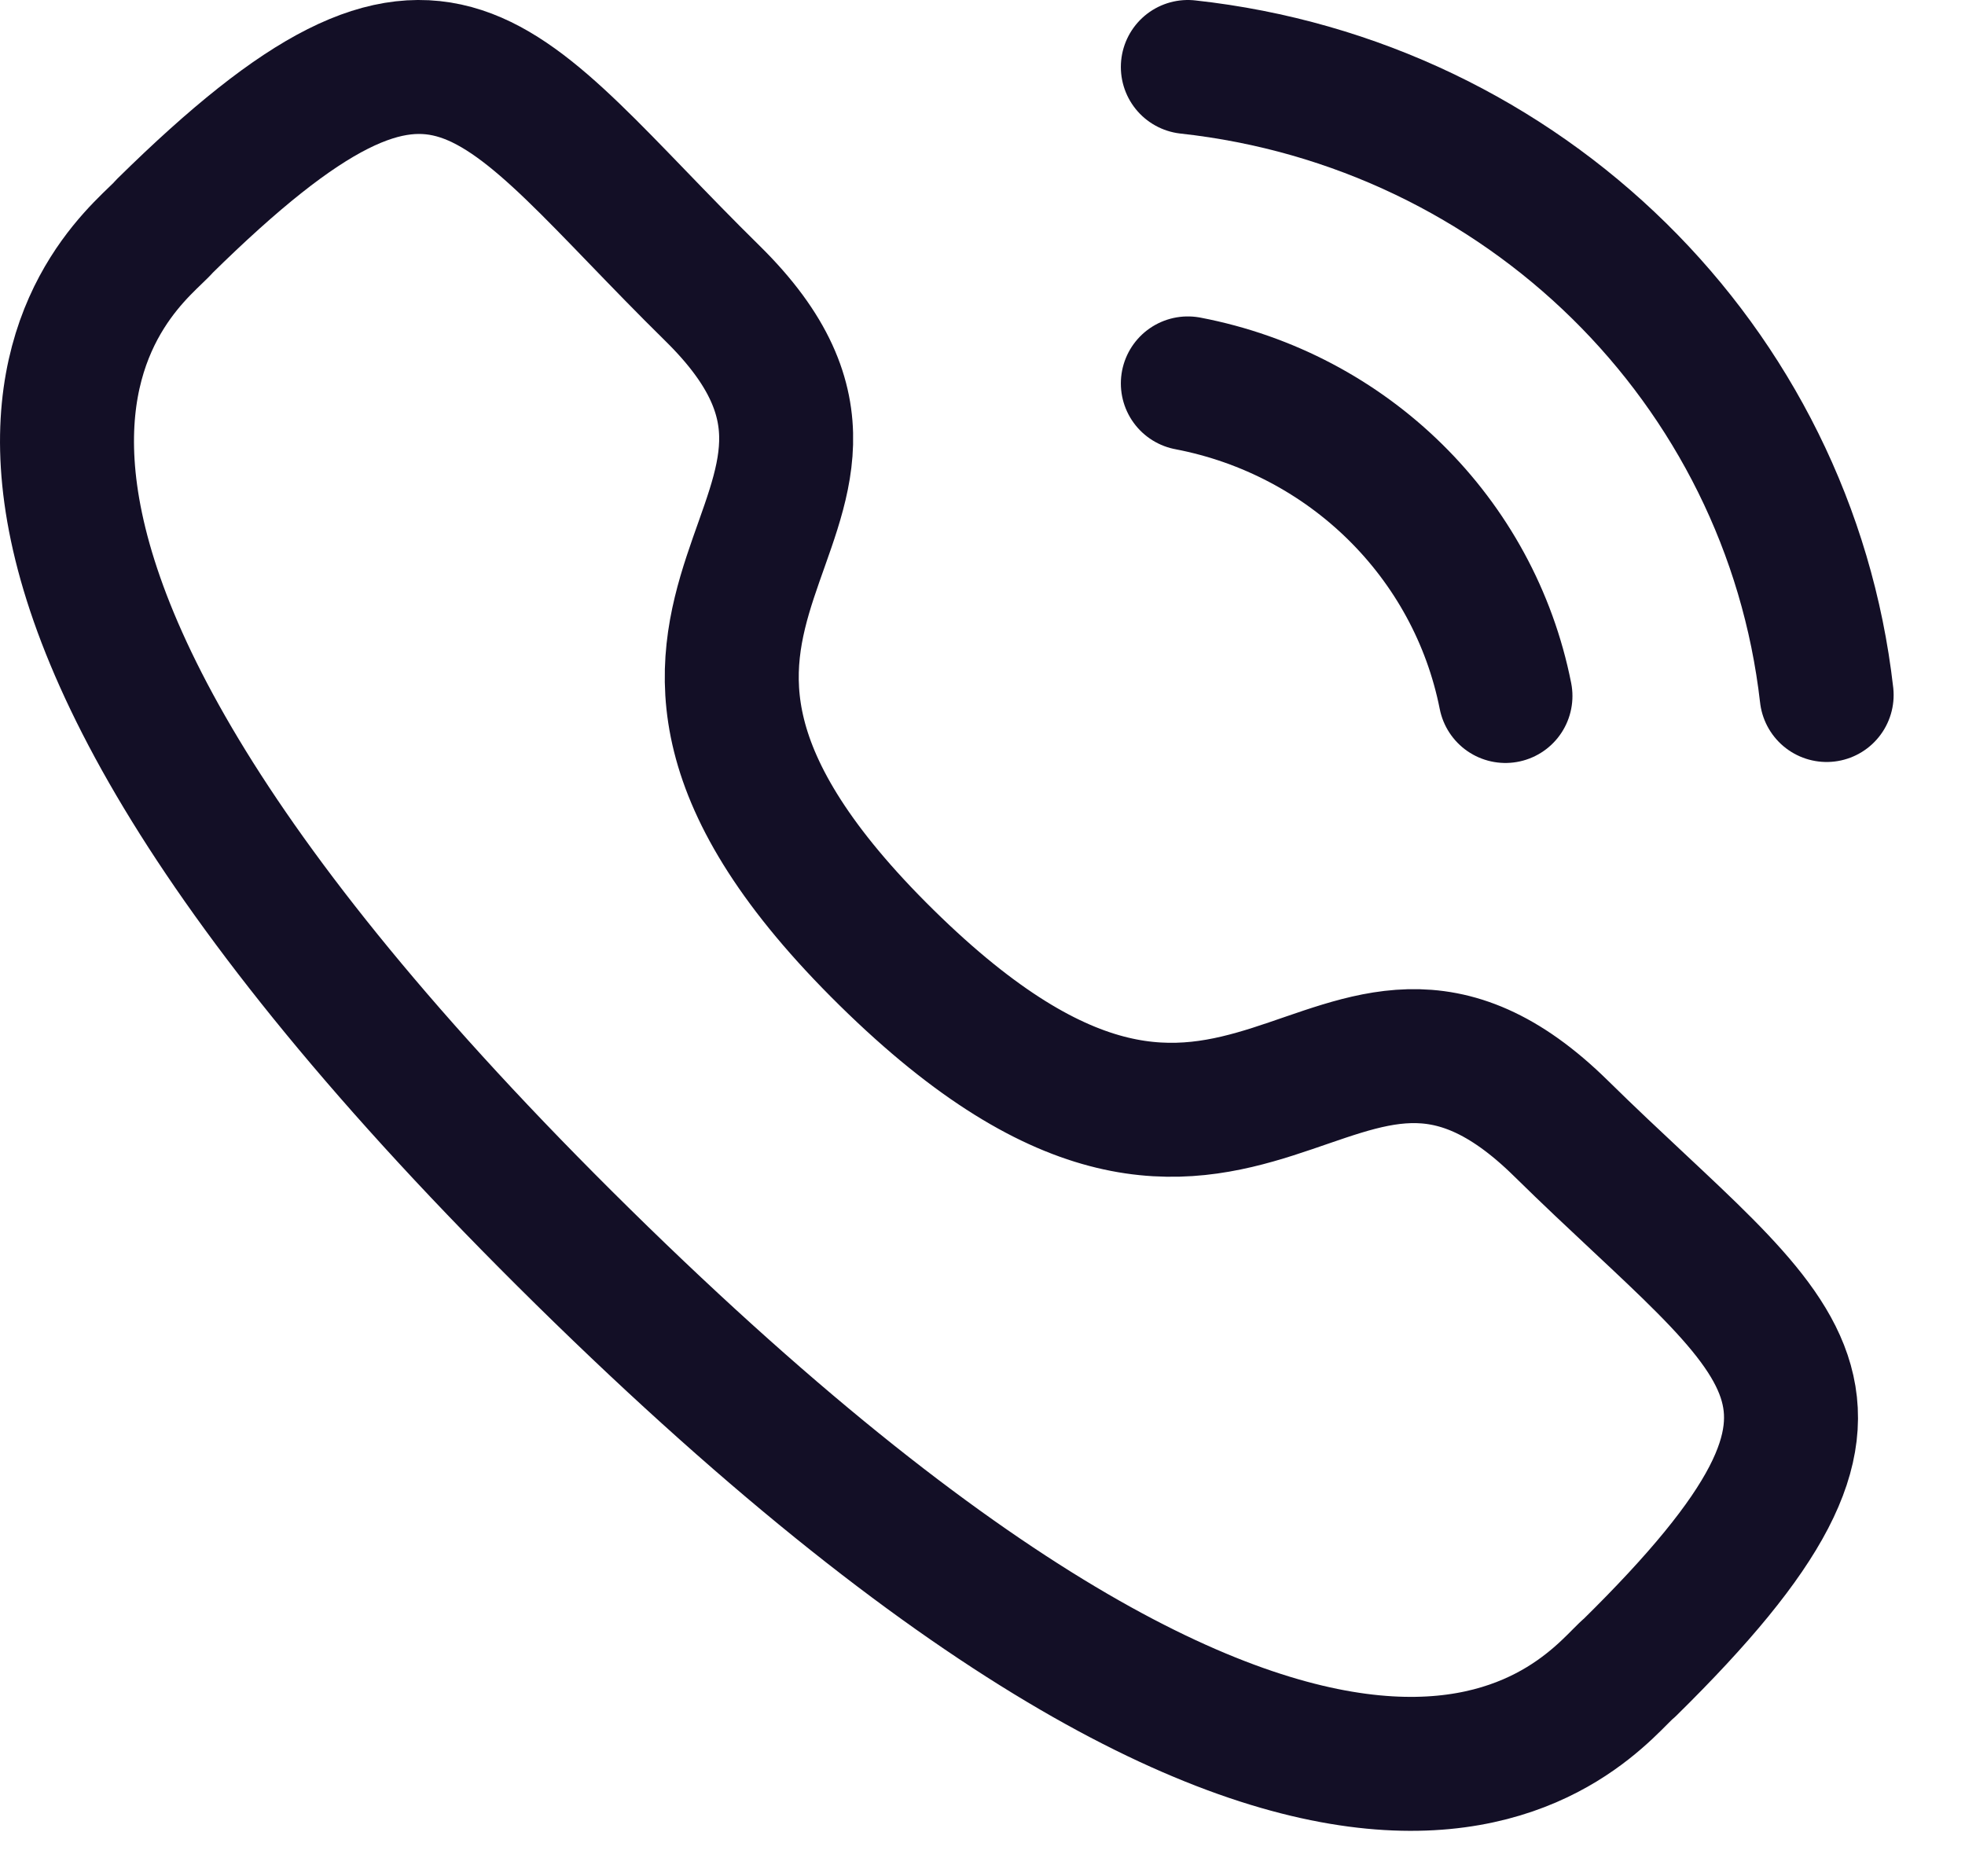
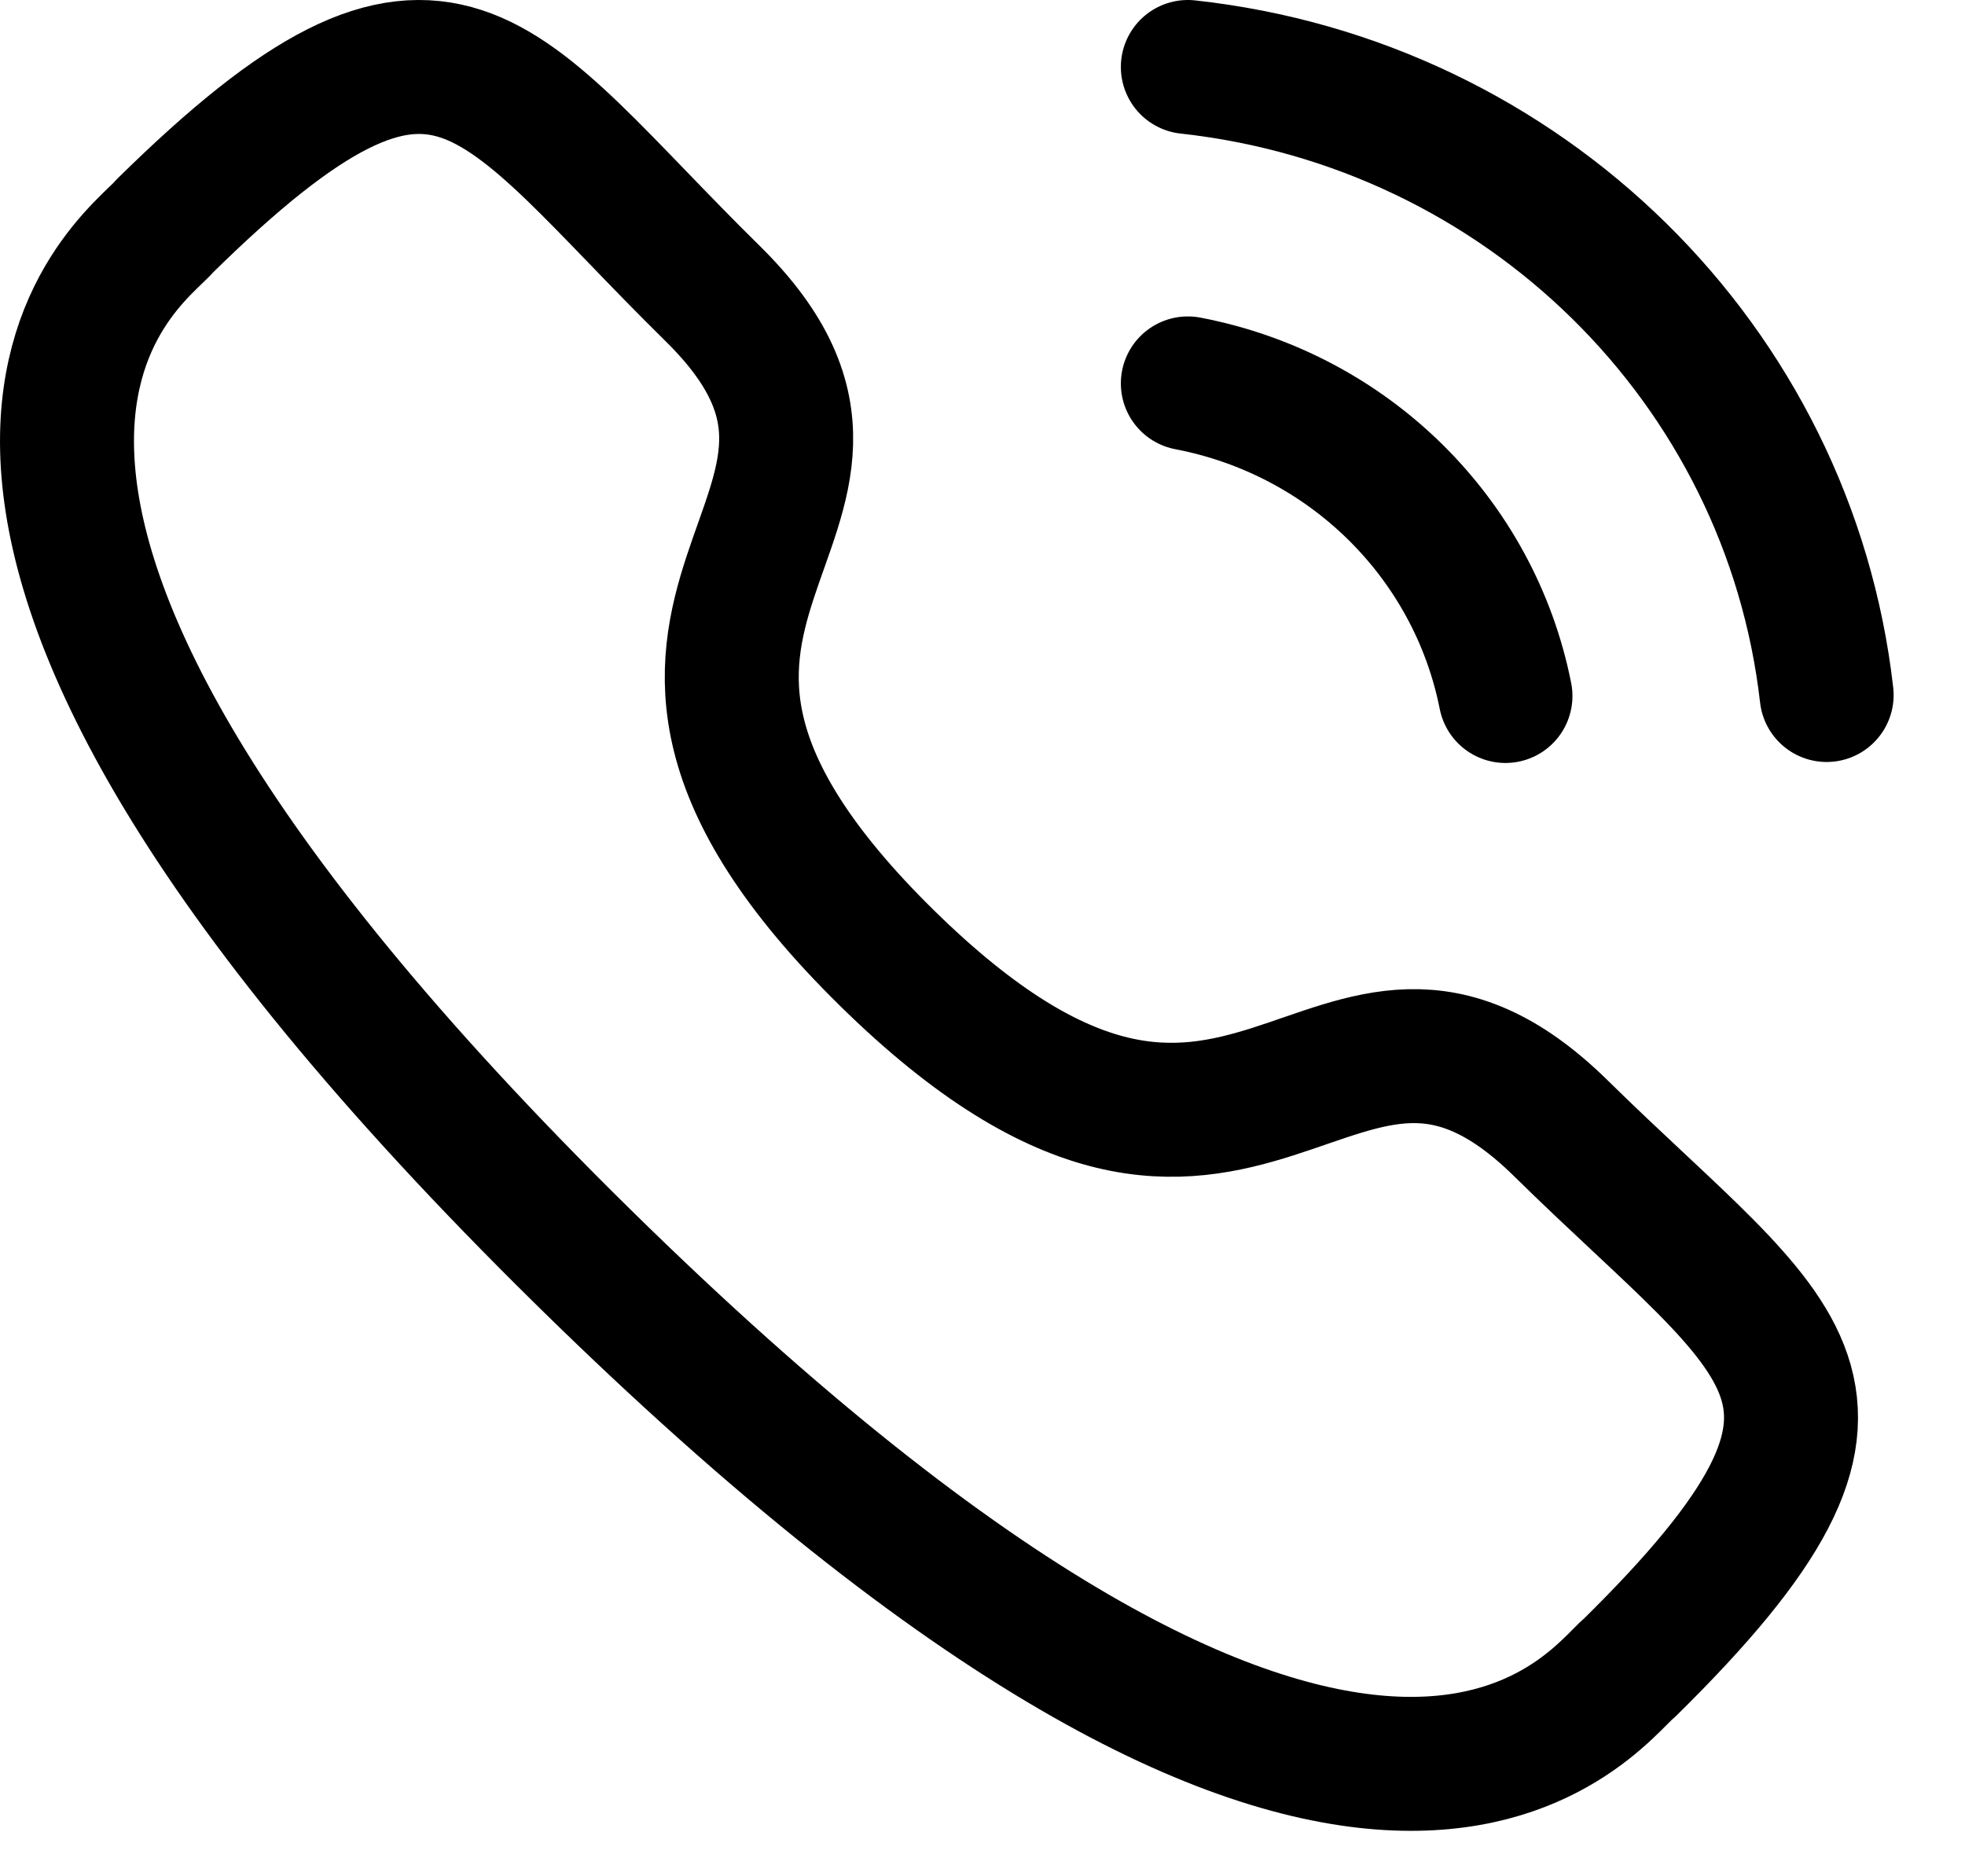
<svg xmlns="http://www.w3.org/2000/svg" width="22" height="21" viewBox="0 0 22 21" fill="none">
-   <path d="M13.299 0.75C17.059 1.161 20.029 4.081 20.451 7.782" stroke="#130F26" stroke-width="1.5" stroke-linecap="round" stroke-linejoin="round" />
-   <path d="M13.299 4.293C15.098 4.637 16.504 6.022 16.855 7.793" stroke="#130F26" stroke-width="1.5" stroke-linecap="round" stroke-linejoin="round" />
-   <path fill-rule="evenodd" clip-rule="evenodd" d="M9.925 10.722C13.978 14.71 14.897 10.097 17.477 12.635C19.965 15.083 21.395 15.573 18.243 18.675C17.848 18.987 15.34 22.744 6.525 14.07C-2.291 5.394 1.524 2.922 1.841 2.534C5 -0.576 5.491 0.839 7.979 3.287C10.558 5.827 5.873 6.734 9.925 10.722Z" stroke="#130F26" stroke-width="1.5" stroke-linecap="round" stroke-linejoin="round" />
+   <path d="M13.299 0.75C17.059 1.161 20.029 4.081 20.451 7.782" stroke="currentColor" stroke-width="1.5" stroke-linecap="round" stroke-linejoin="round" />
+   <path d="M13.299 4.293C15.098 4.637 16.504 6.022 16.855 7.793" stroke="currentColor" stroke-width="1.5" stroke-linecap="round" stroke-linejoin="round" />
+   <path fill-rule="evenodd" clip-rule="evenodd" d="M9.925 10.722C13.978 14.71 14.897 10.097 17.477 12.635C19.965 15.083 21.395 15.573 18.243 18.675C17.848 18.987 15.34 22.744 6.525 14.07C-2.291 5.394 1.524 2.922 1.841 2.534C5 -0.576 5.491 0.839 7.979 3.287C10.558 5.827 5.873 6.734 9.925 10.722Z" stroke="currentColor" stroke-width="1.5" stroke-linecap="round" stroke-linejoin="round" />
</svg>
